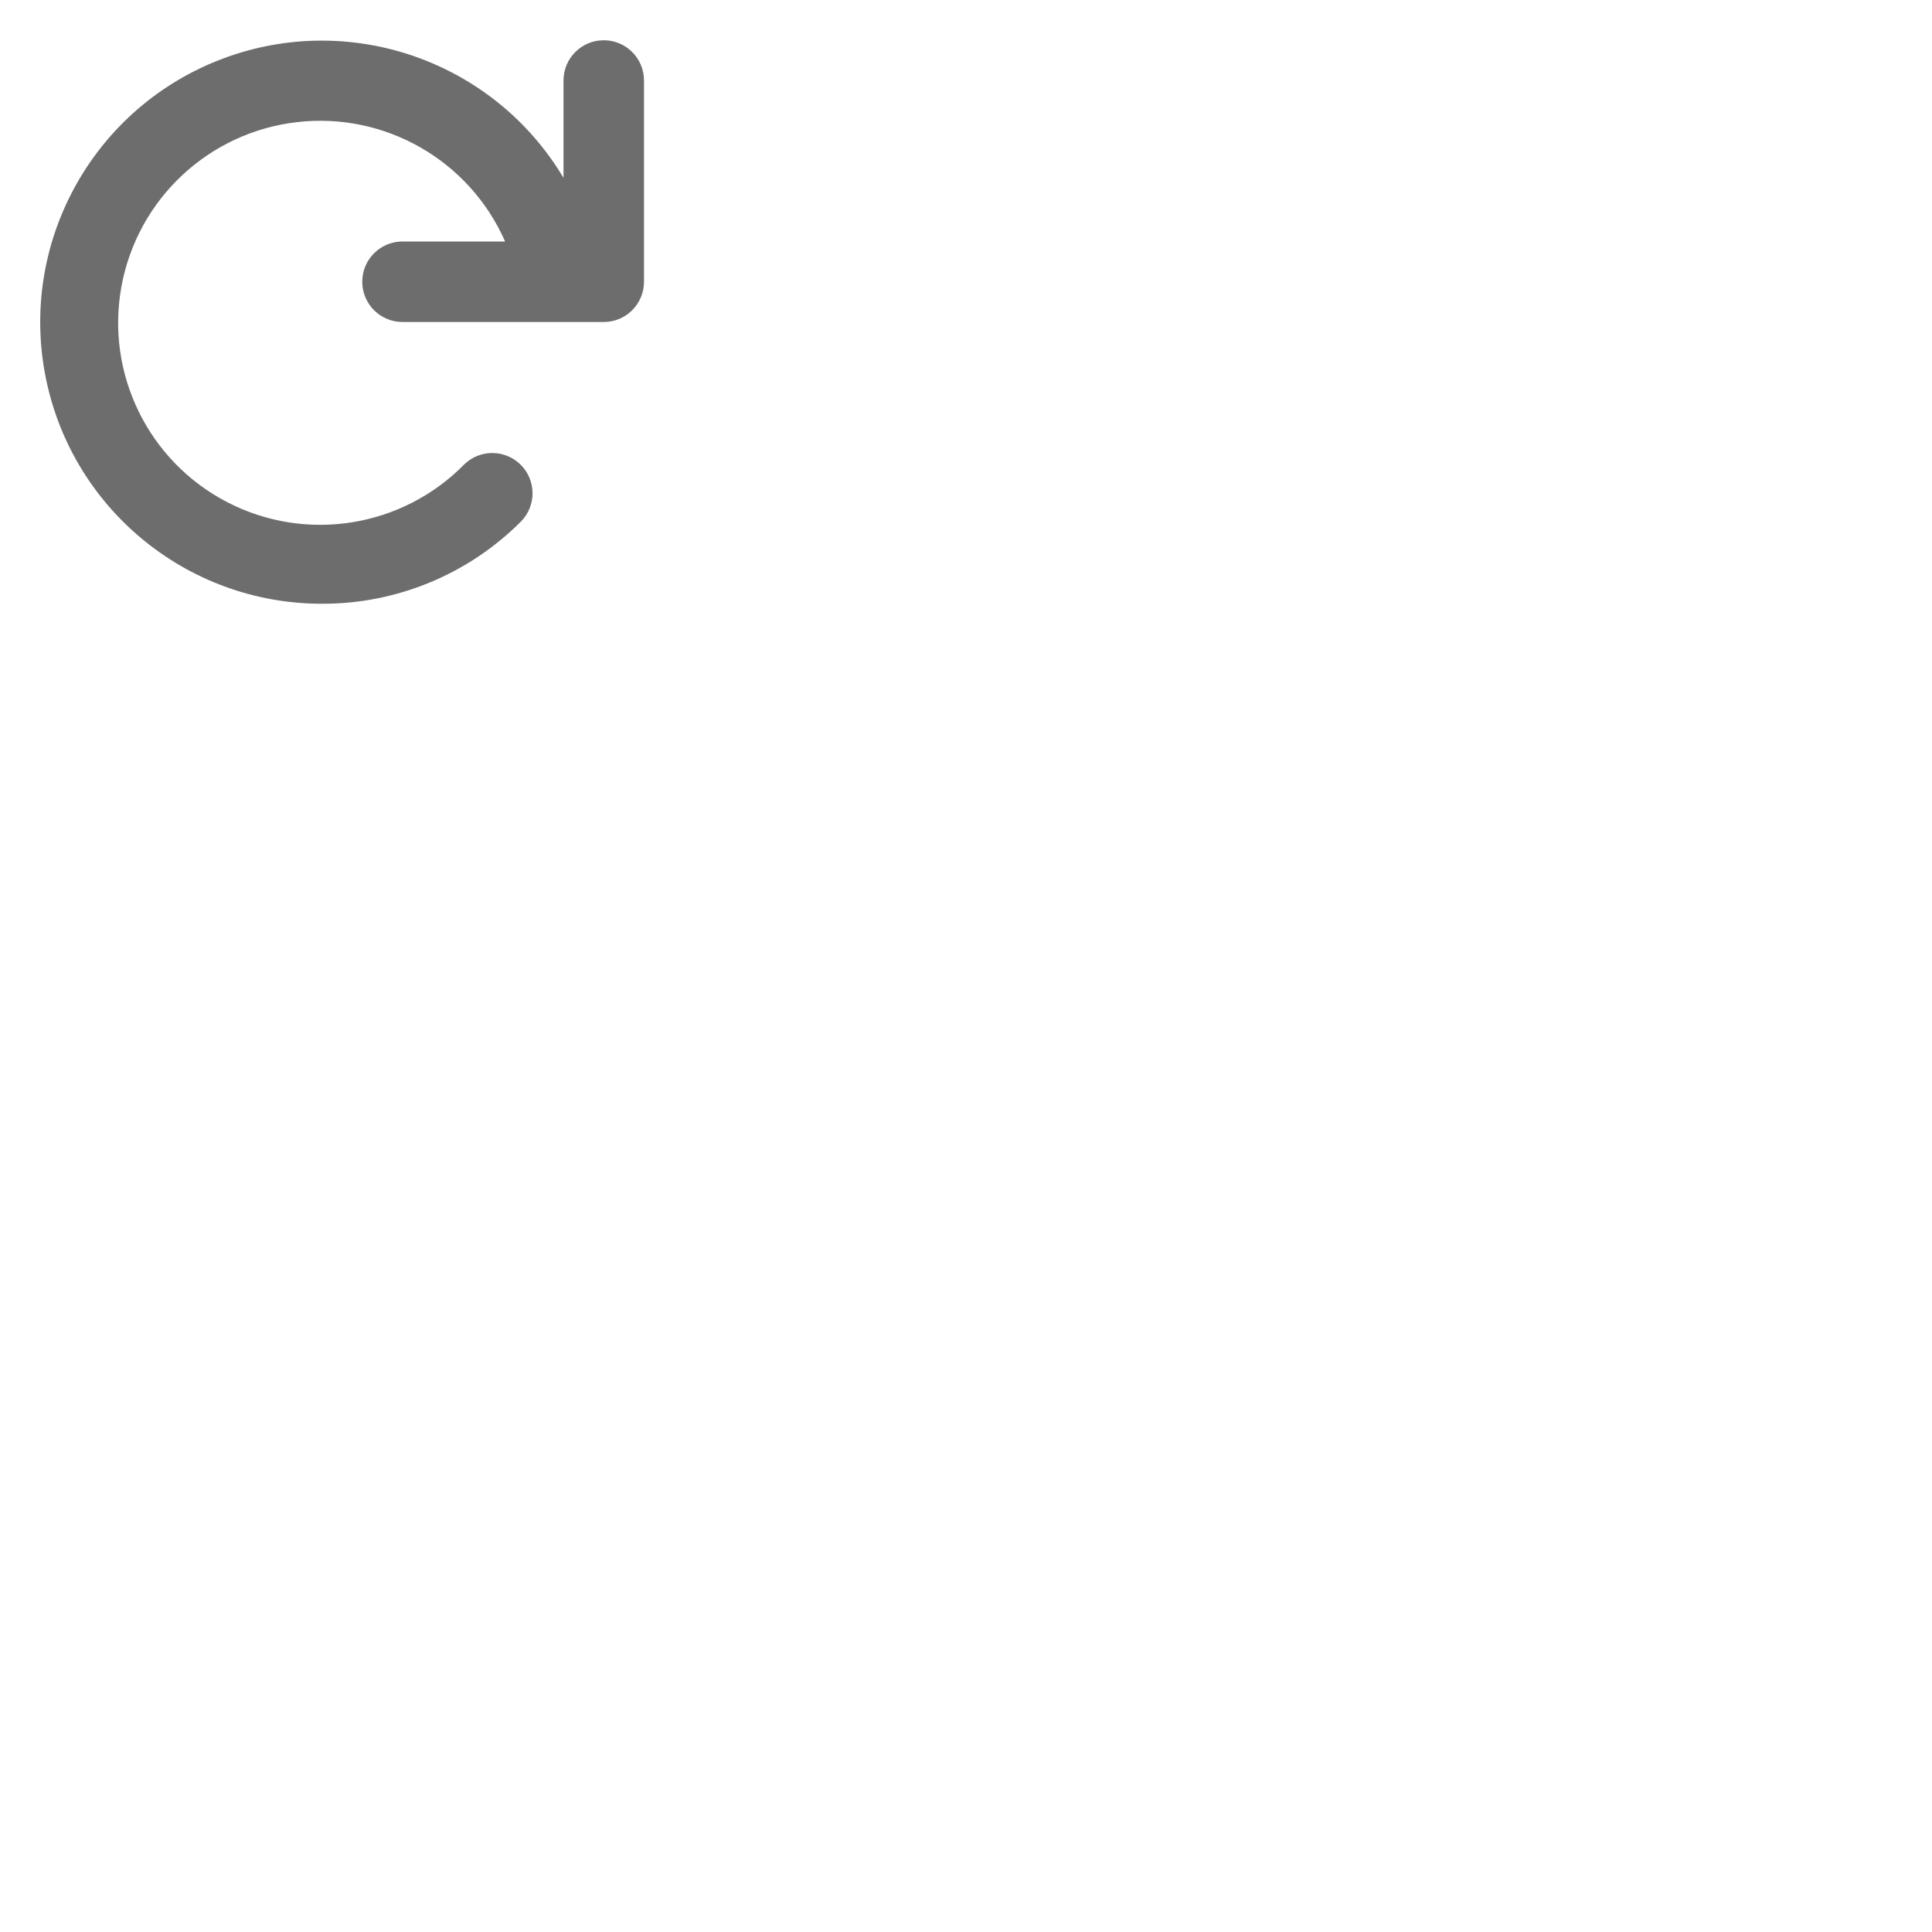
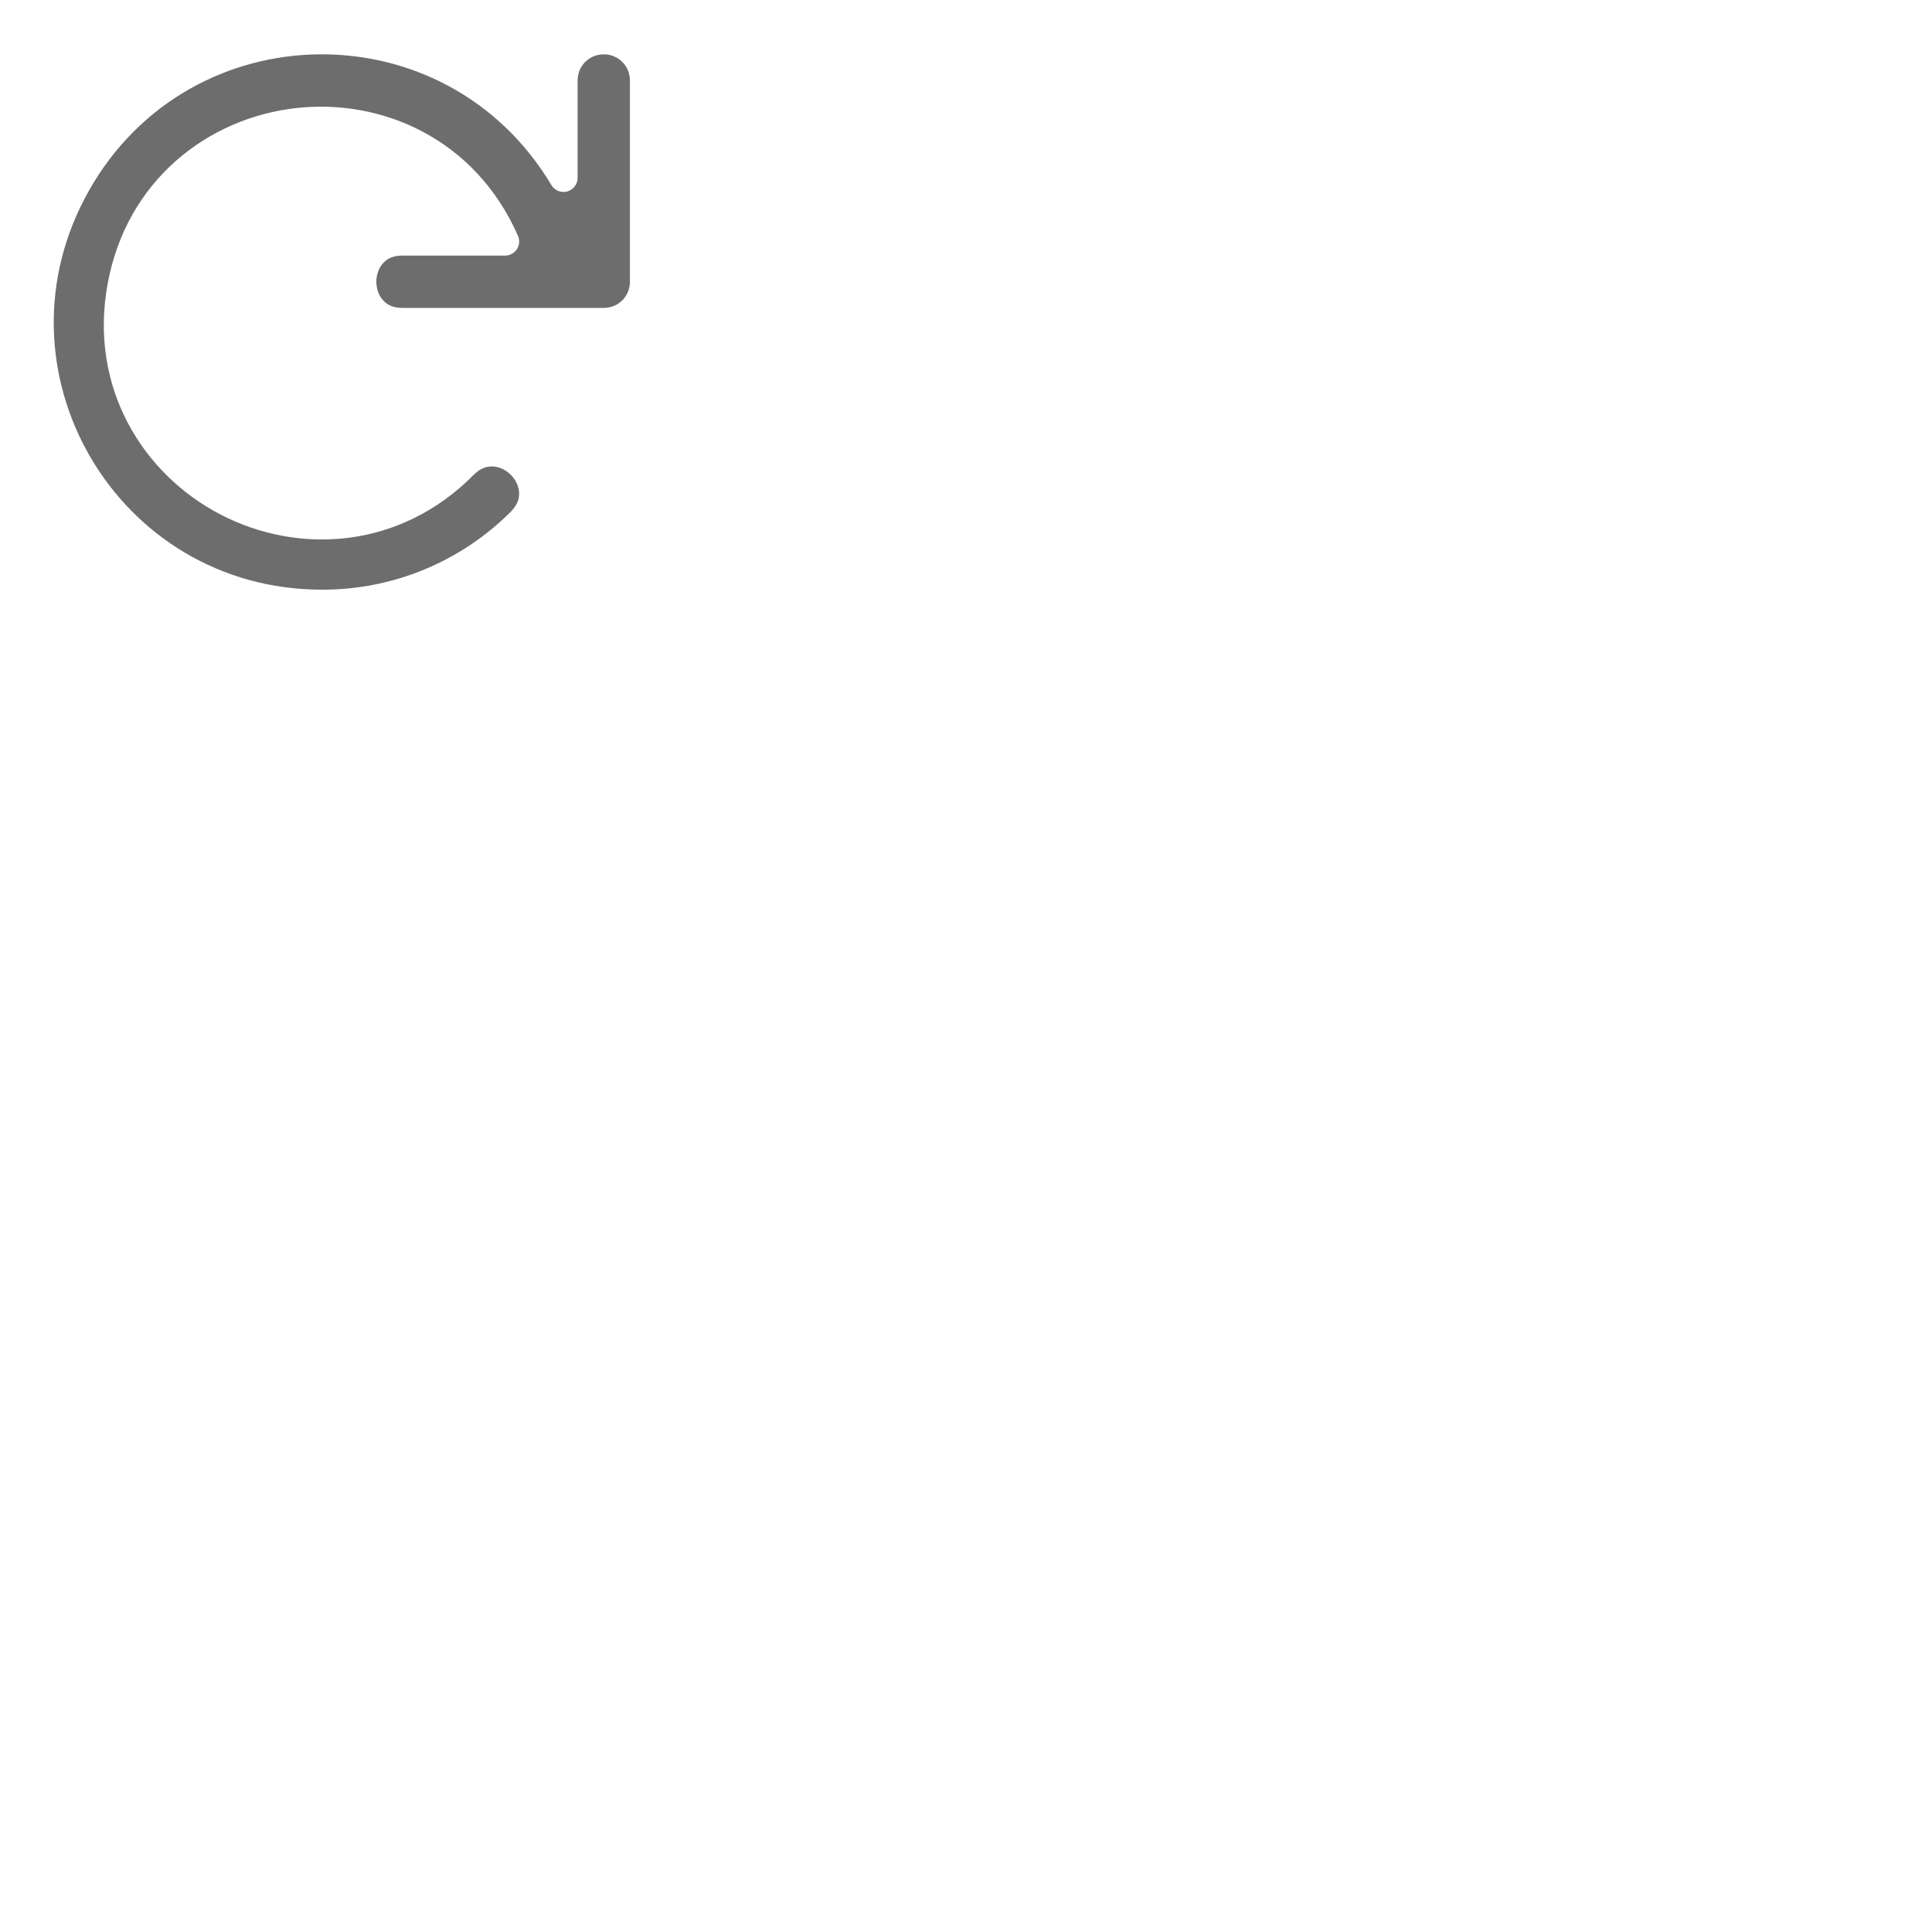
- <svg xmlns="http://www.w3.org/2000/svg" width="48" height="48" viewBox="0 0 48 48">
-   <path fill="#6D6D6E" d="M15 1a1 1 0 0 0-1 1v2.418A6.995 6.995 0 1 0 8 15a6.954 6.954 0 0 0 4.95-2.05 1 1 0 0 0-1.414-1.414A5.019 5.019 0 1 1 12.549 6H10a1 1 0 0 0 0 2h5a1 1 0 0 0 1-1V2a1 1 0 0 0-1-1z" />
+ <svg xmlns="http://www.w3.org/2000/svg" width="48" height="48" viewBox="0 0 48 48" version="1.1" id="svg4">
+   <defs id="defs8" />
+   <path id="path2" d="M 7.92 1.35 C 5.691 1.375 3.475 2.504 2.215 4.727 C -0.306 9.173 2.889 14.654 8 14.65 A 0.35 0.35 0 0 0 8.002 14.65 C 9.766 14.655 11.457 13.954 12.701 12.703 C 12.865 12.532 12.906 12.378 12.896 12.227 C 12.886 12.074 12.81 11.915 12.689 11.795 C 12.569 11.675 12.413 11.6 12.26 11.59 C 12.107 11.58 11.952 11.62 11.779 11.787 C 9.941 13.654 7.408 13.784 5.482 12.785 C 3.555 11.785 2.201 9.634 2.674 7.053 C 3.146 4.471 5.173 2.94 7.33 2.688 C 9.487 2.435 11.813 3.456 12.869 5.859 A 0.35 0.35 0 0 1 12.549 6.35 L 10 6.35 C 9.754 6.35 9.614 6.43 9.512 6.545 C 9.409 6.66 9.35 6.828 9.35 7 C 9.35 7.172 9.409 7.34 9.512 7.455 C 9.614 7.57 9.754 7.65 10 7.65 L 15 7.65 C 15.363 7.65 15.65 7.363 15.65 7 L 15.65 2 C 15.65 1.637 15.363 1.35 15 1.35 C 14.637 1.35 14.35 1.637 14.35 2 L 14.35 4.418 A 0.35 0.35 0 0 1 13.699 4.598 C 12.389 2.404 10.148 1.324 7.92 1.35 z " style="fill:#6d6d6e;fill-opacity:1" />
</svg>
